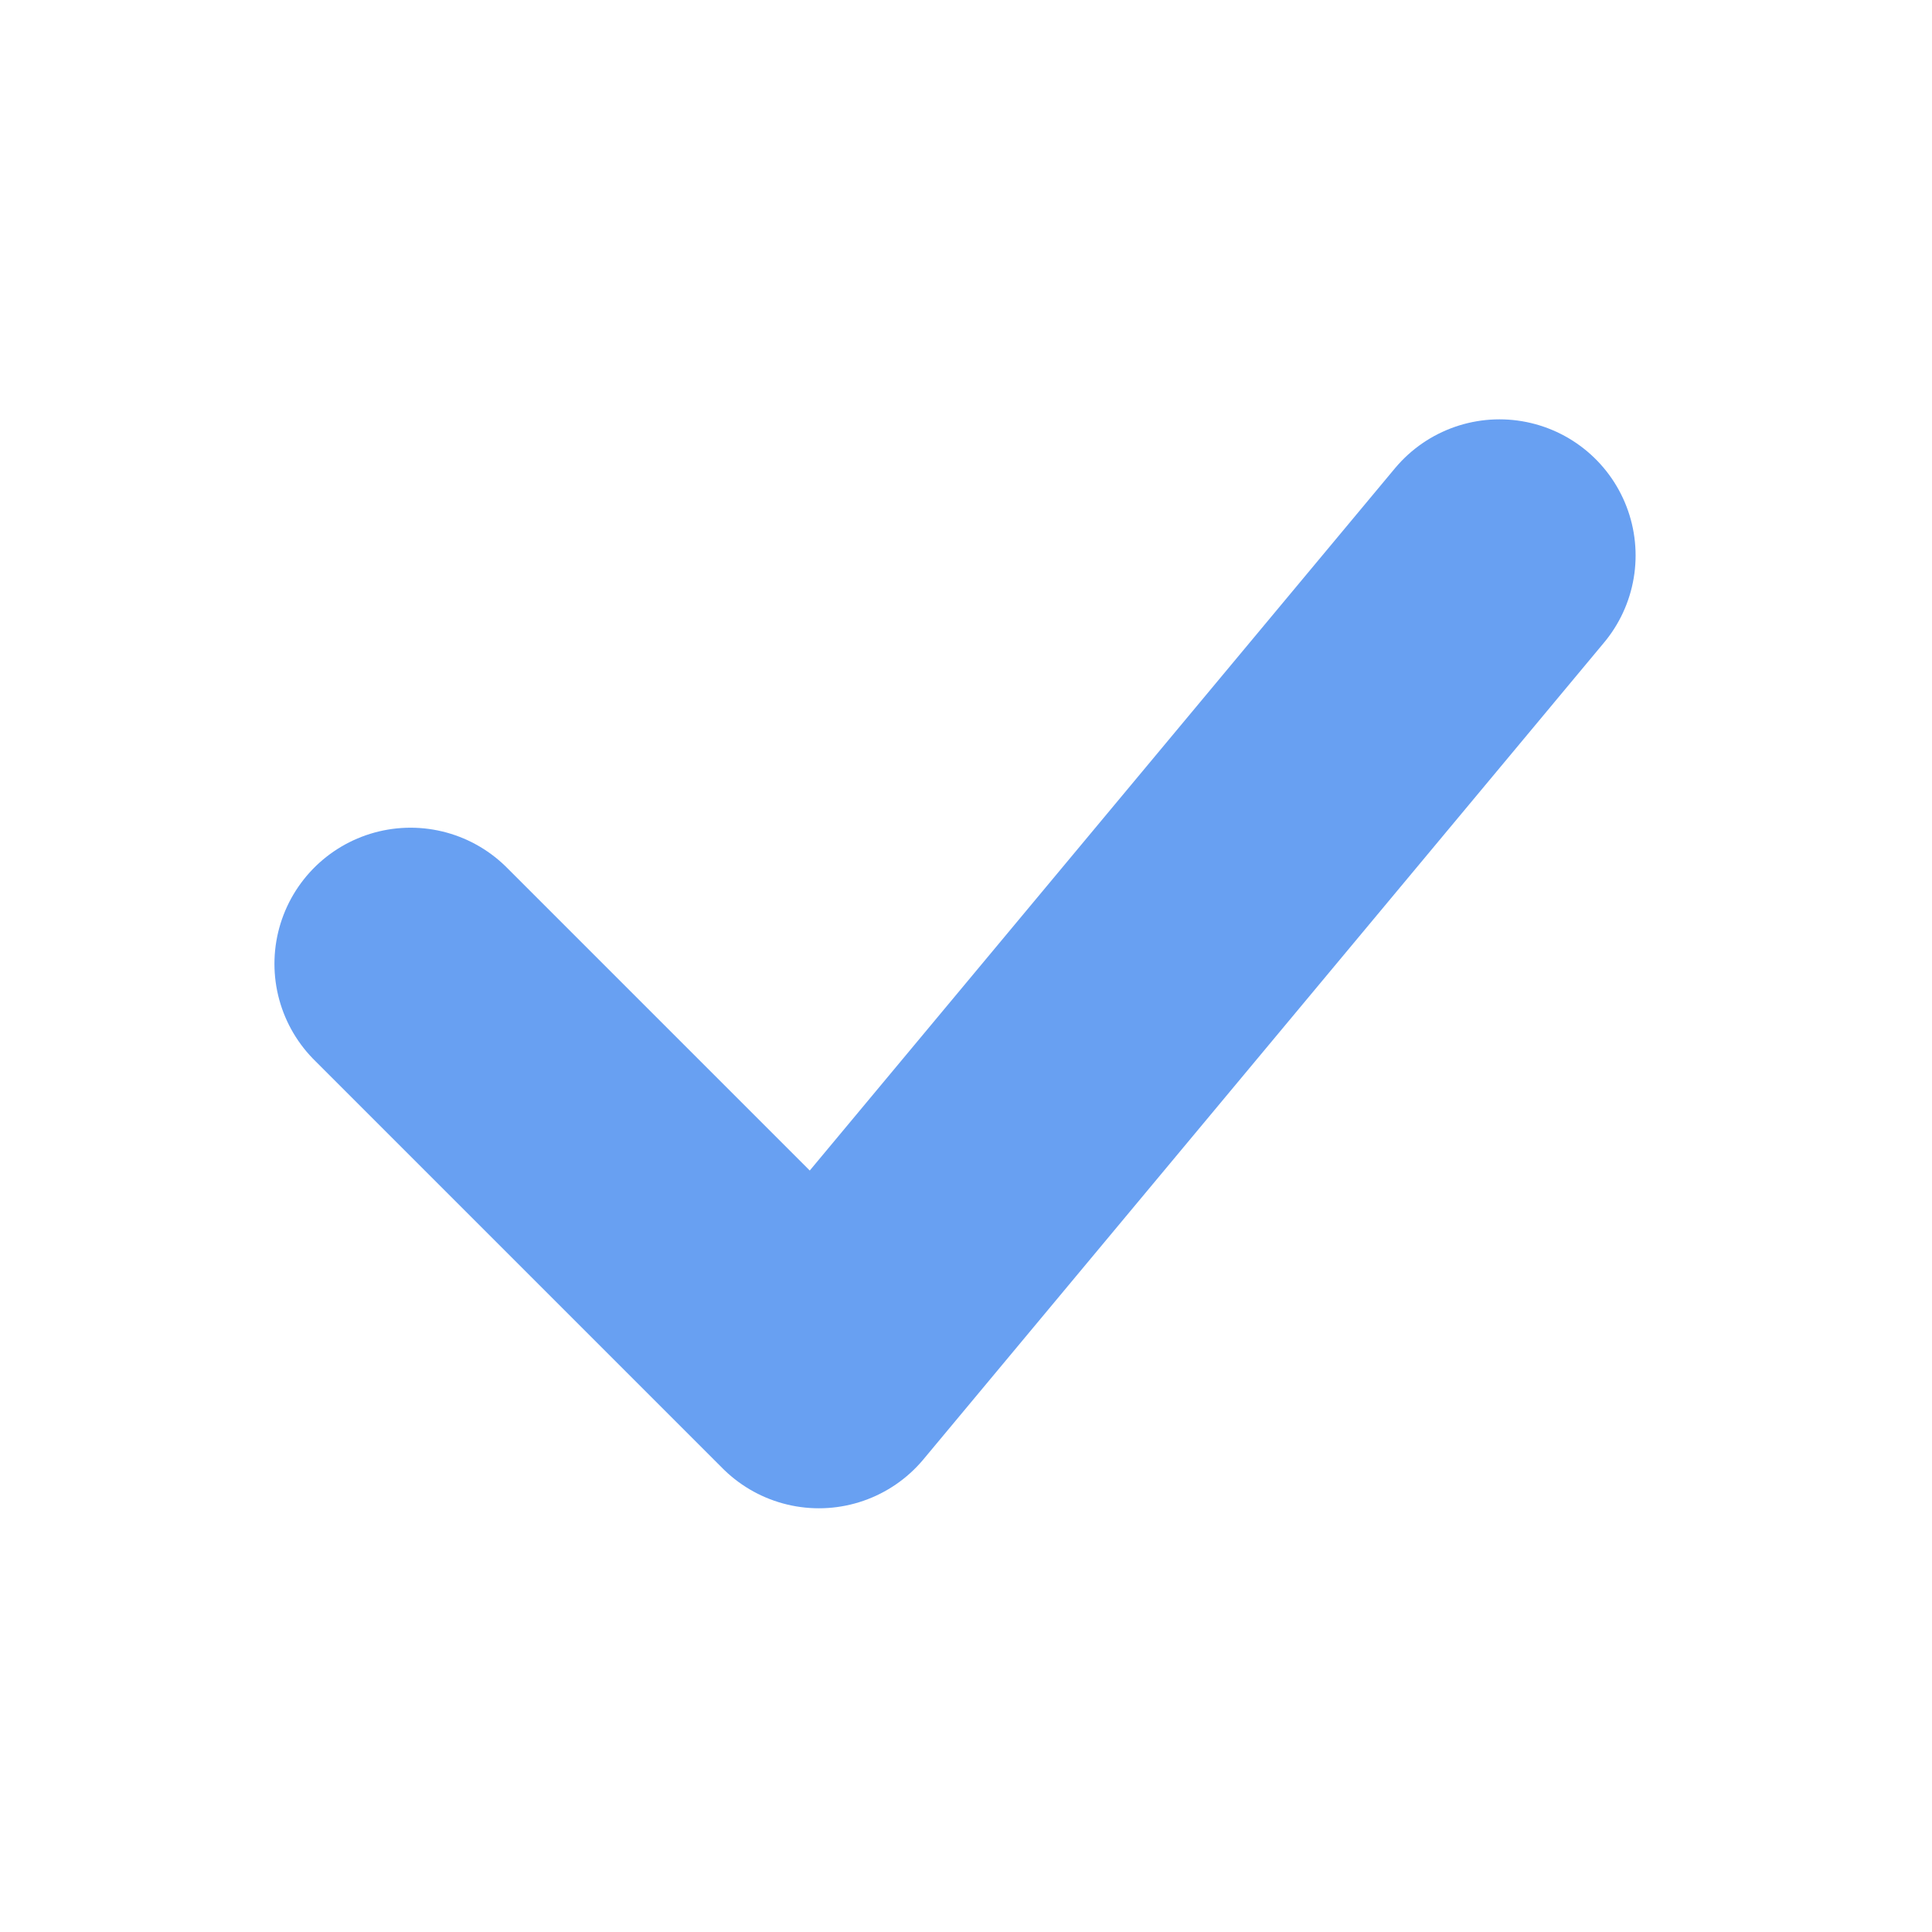
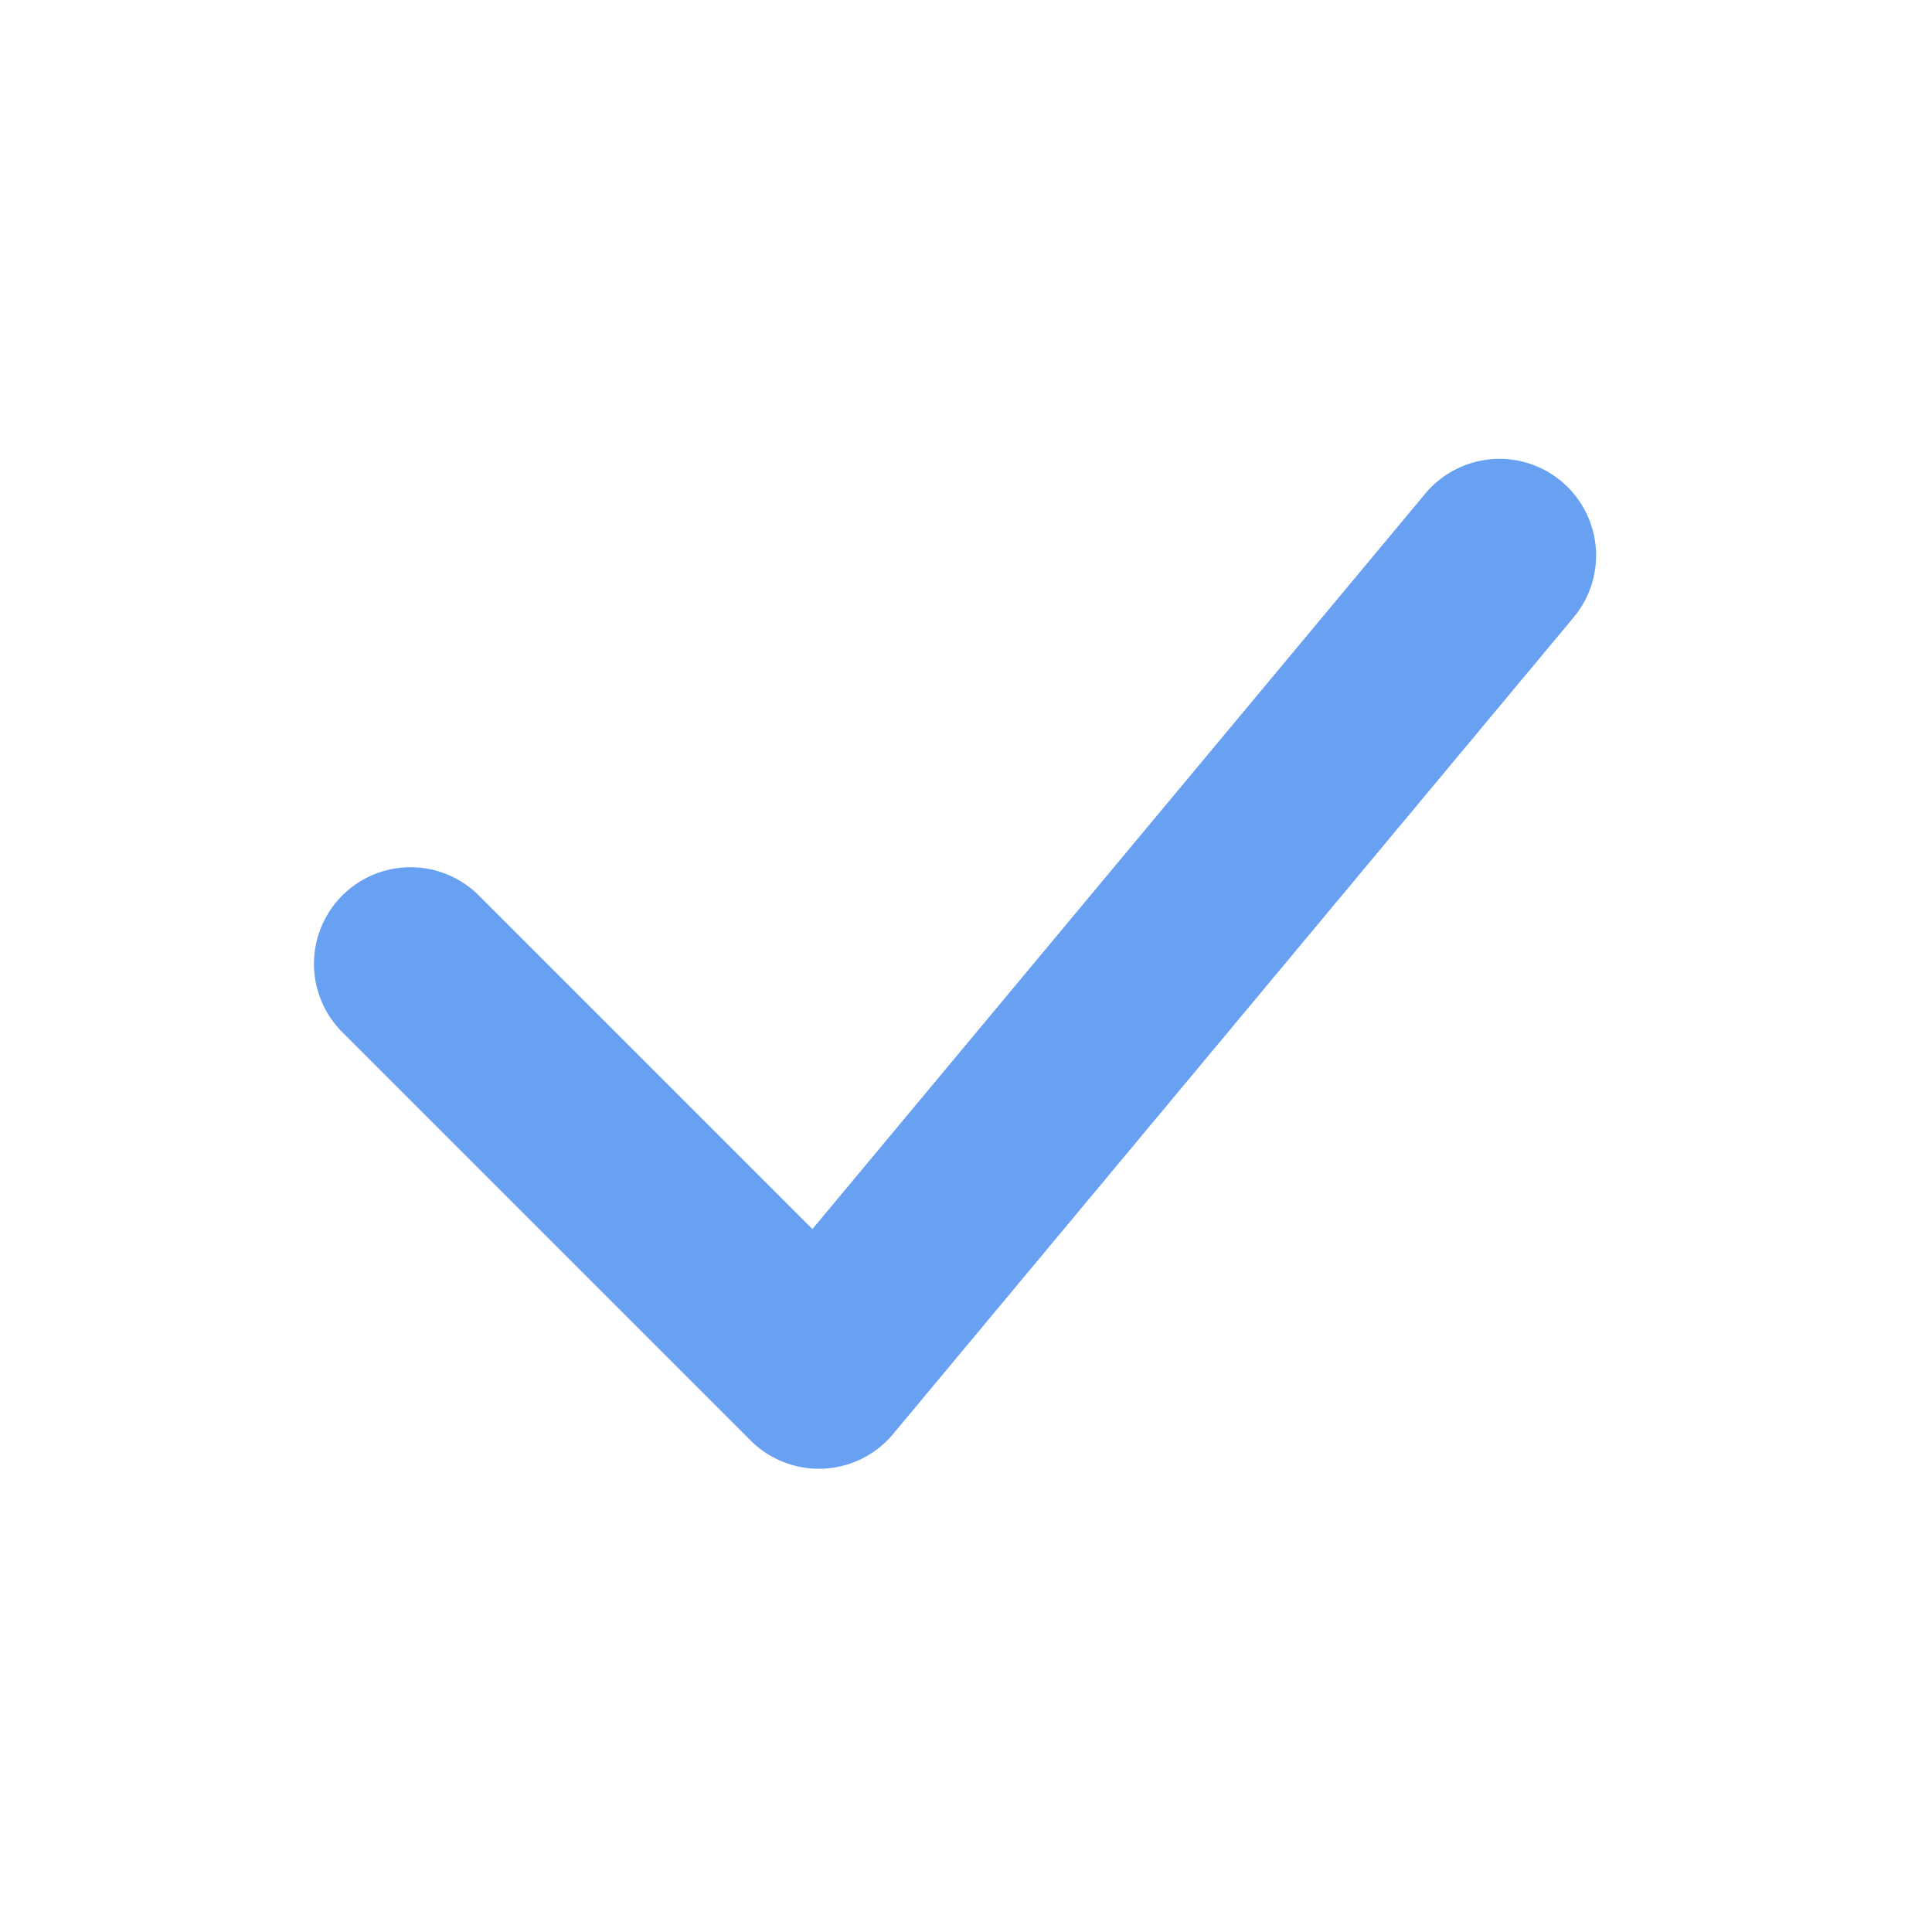
<svg xmlns="http://www.w3.org/2000/svg" width="30" height="30" viewBox="0 0 30 30" fill="none">
-   <path d="M6.375 14.966L12.716 21.307L23.284 8.625" stroke="#68A0F2" stroke-width="4.227" stroke-linecap="round" stroke-linejoin="round" />
+   <path d="M6.375 14.966L12.716 21.307L23.284 8.625" stroke="#68A0F2" stroke-width="3" stroke-linecap="round" stroke-linejoin="round" />
</svg>
